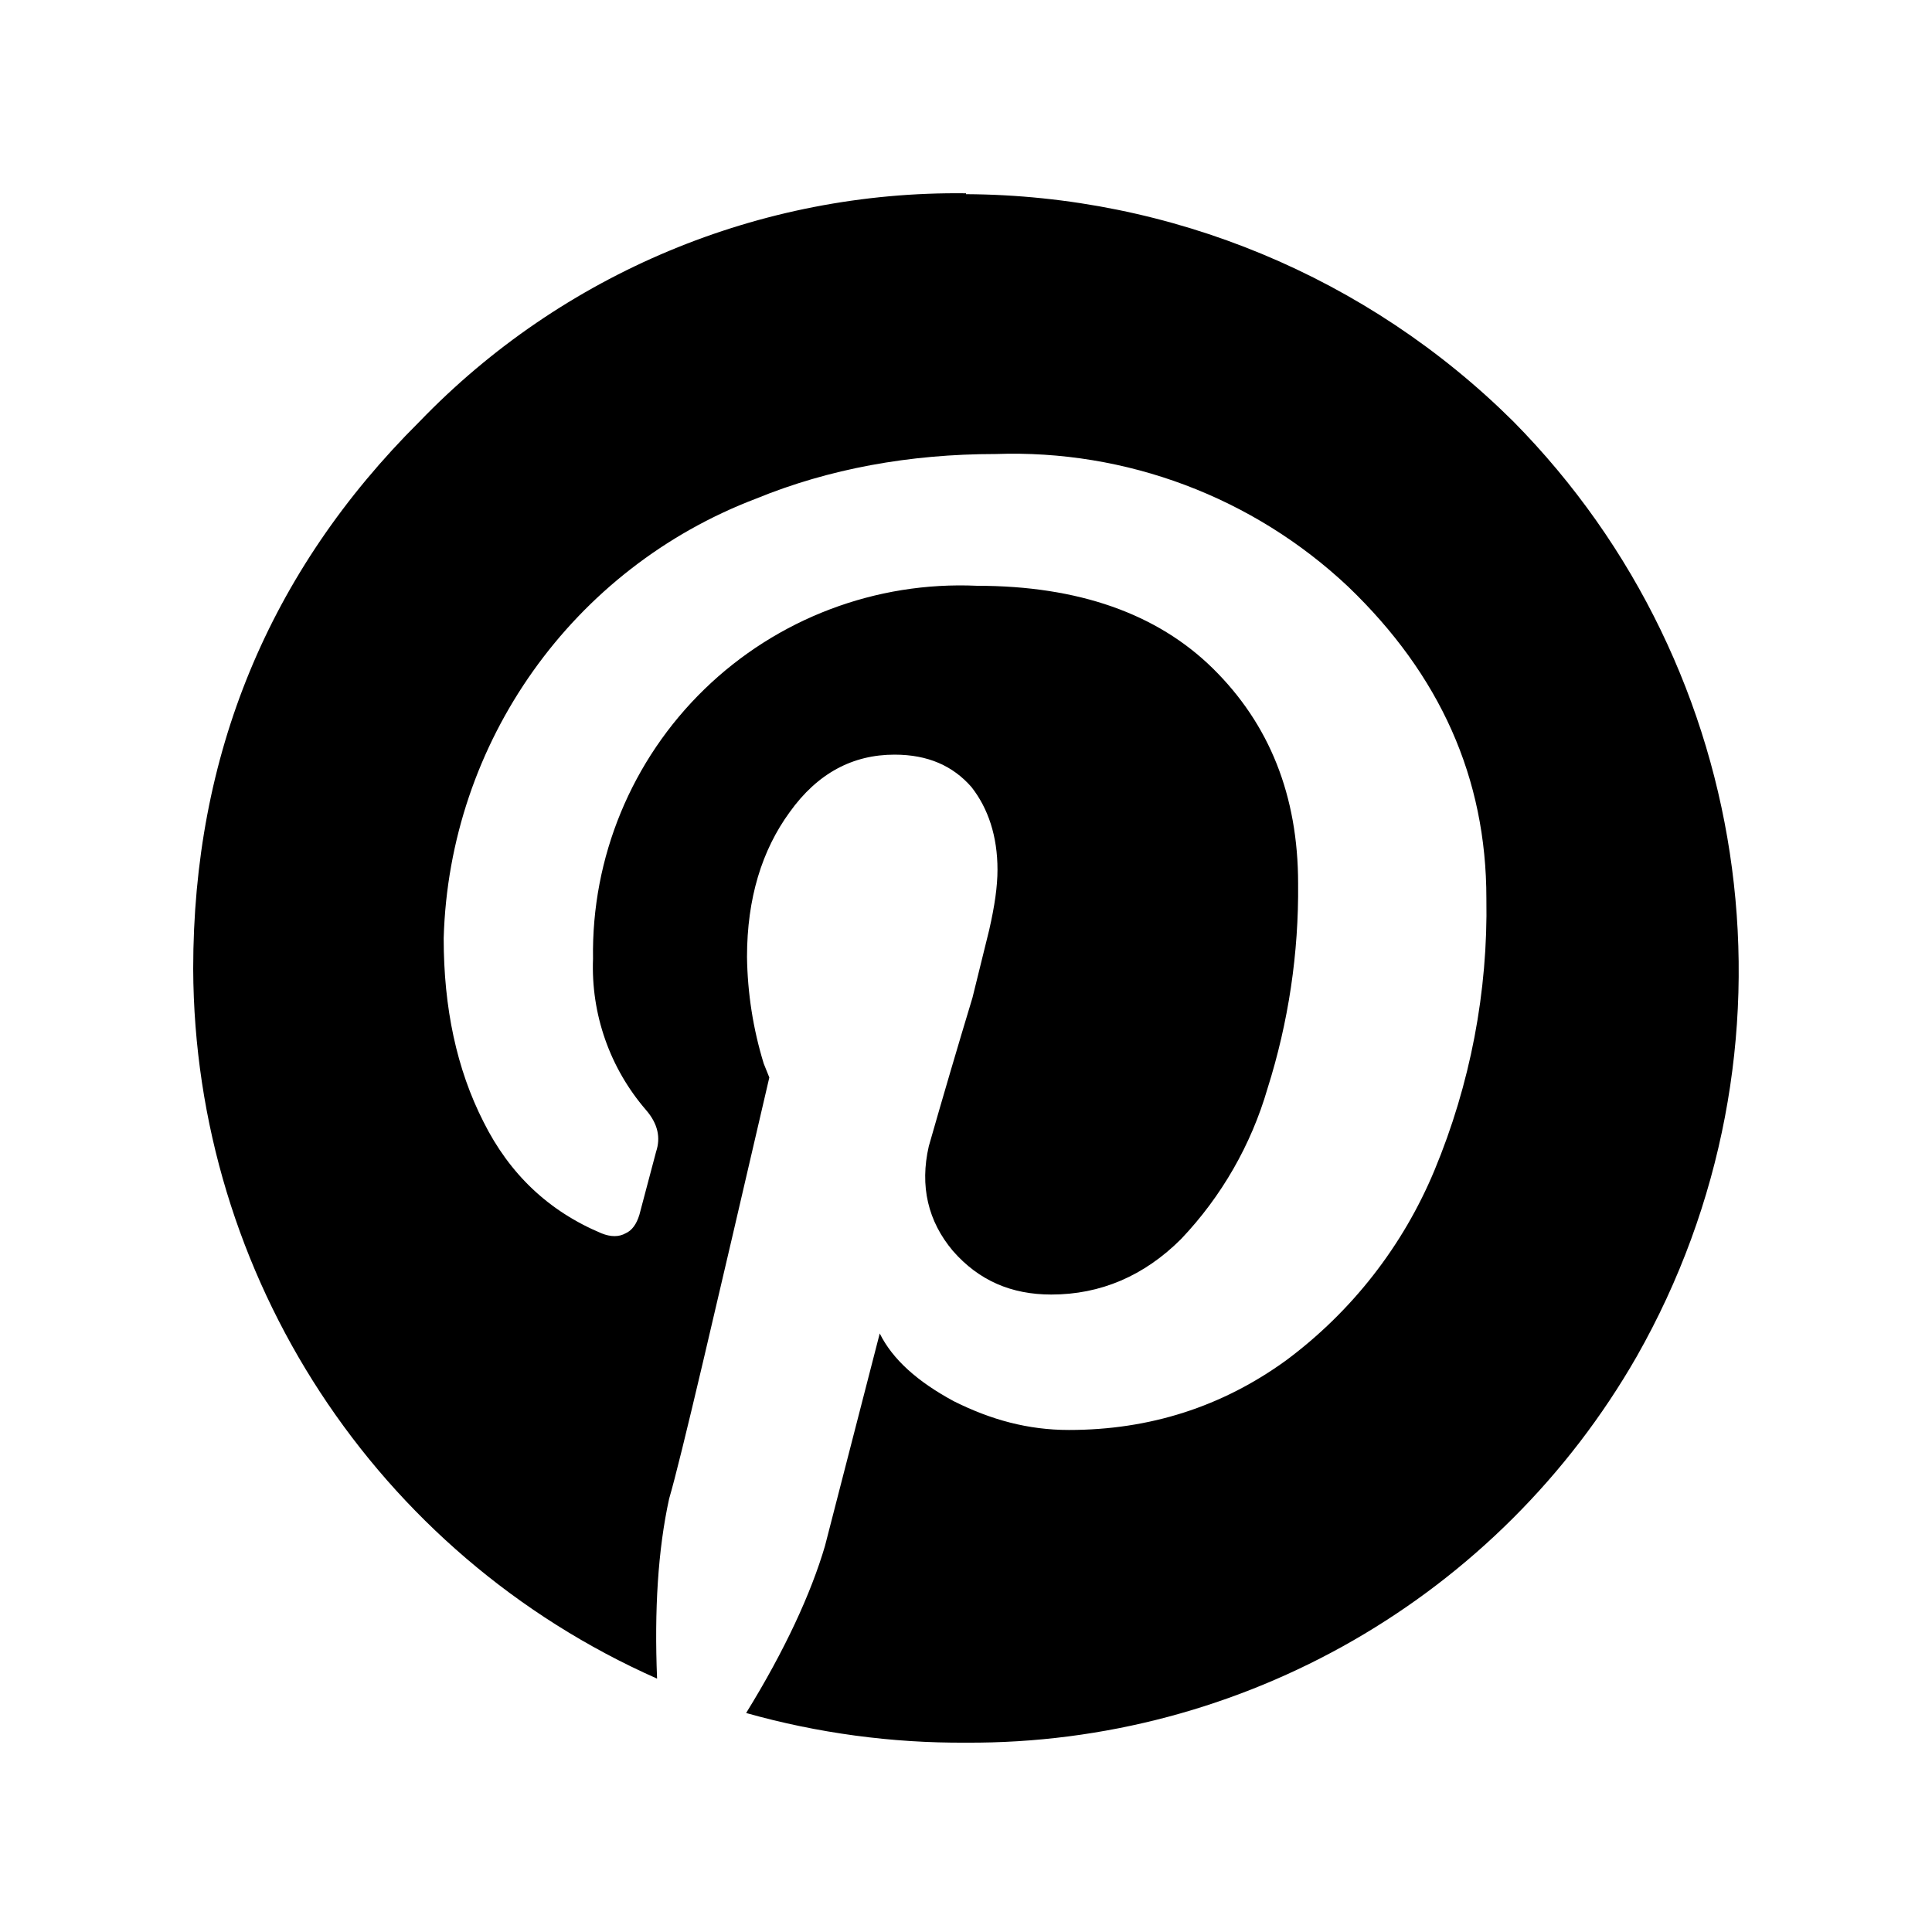
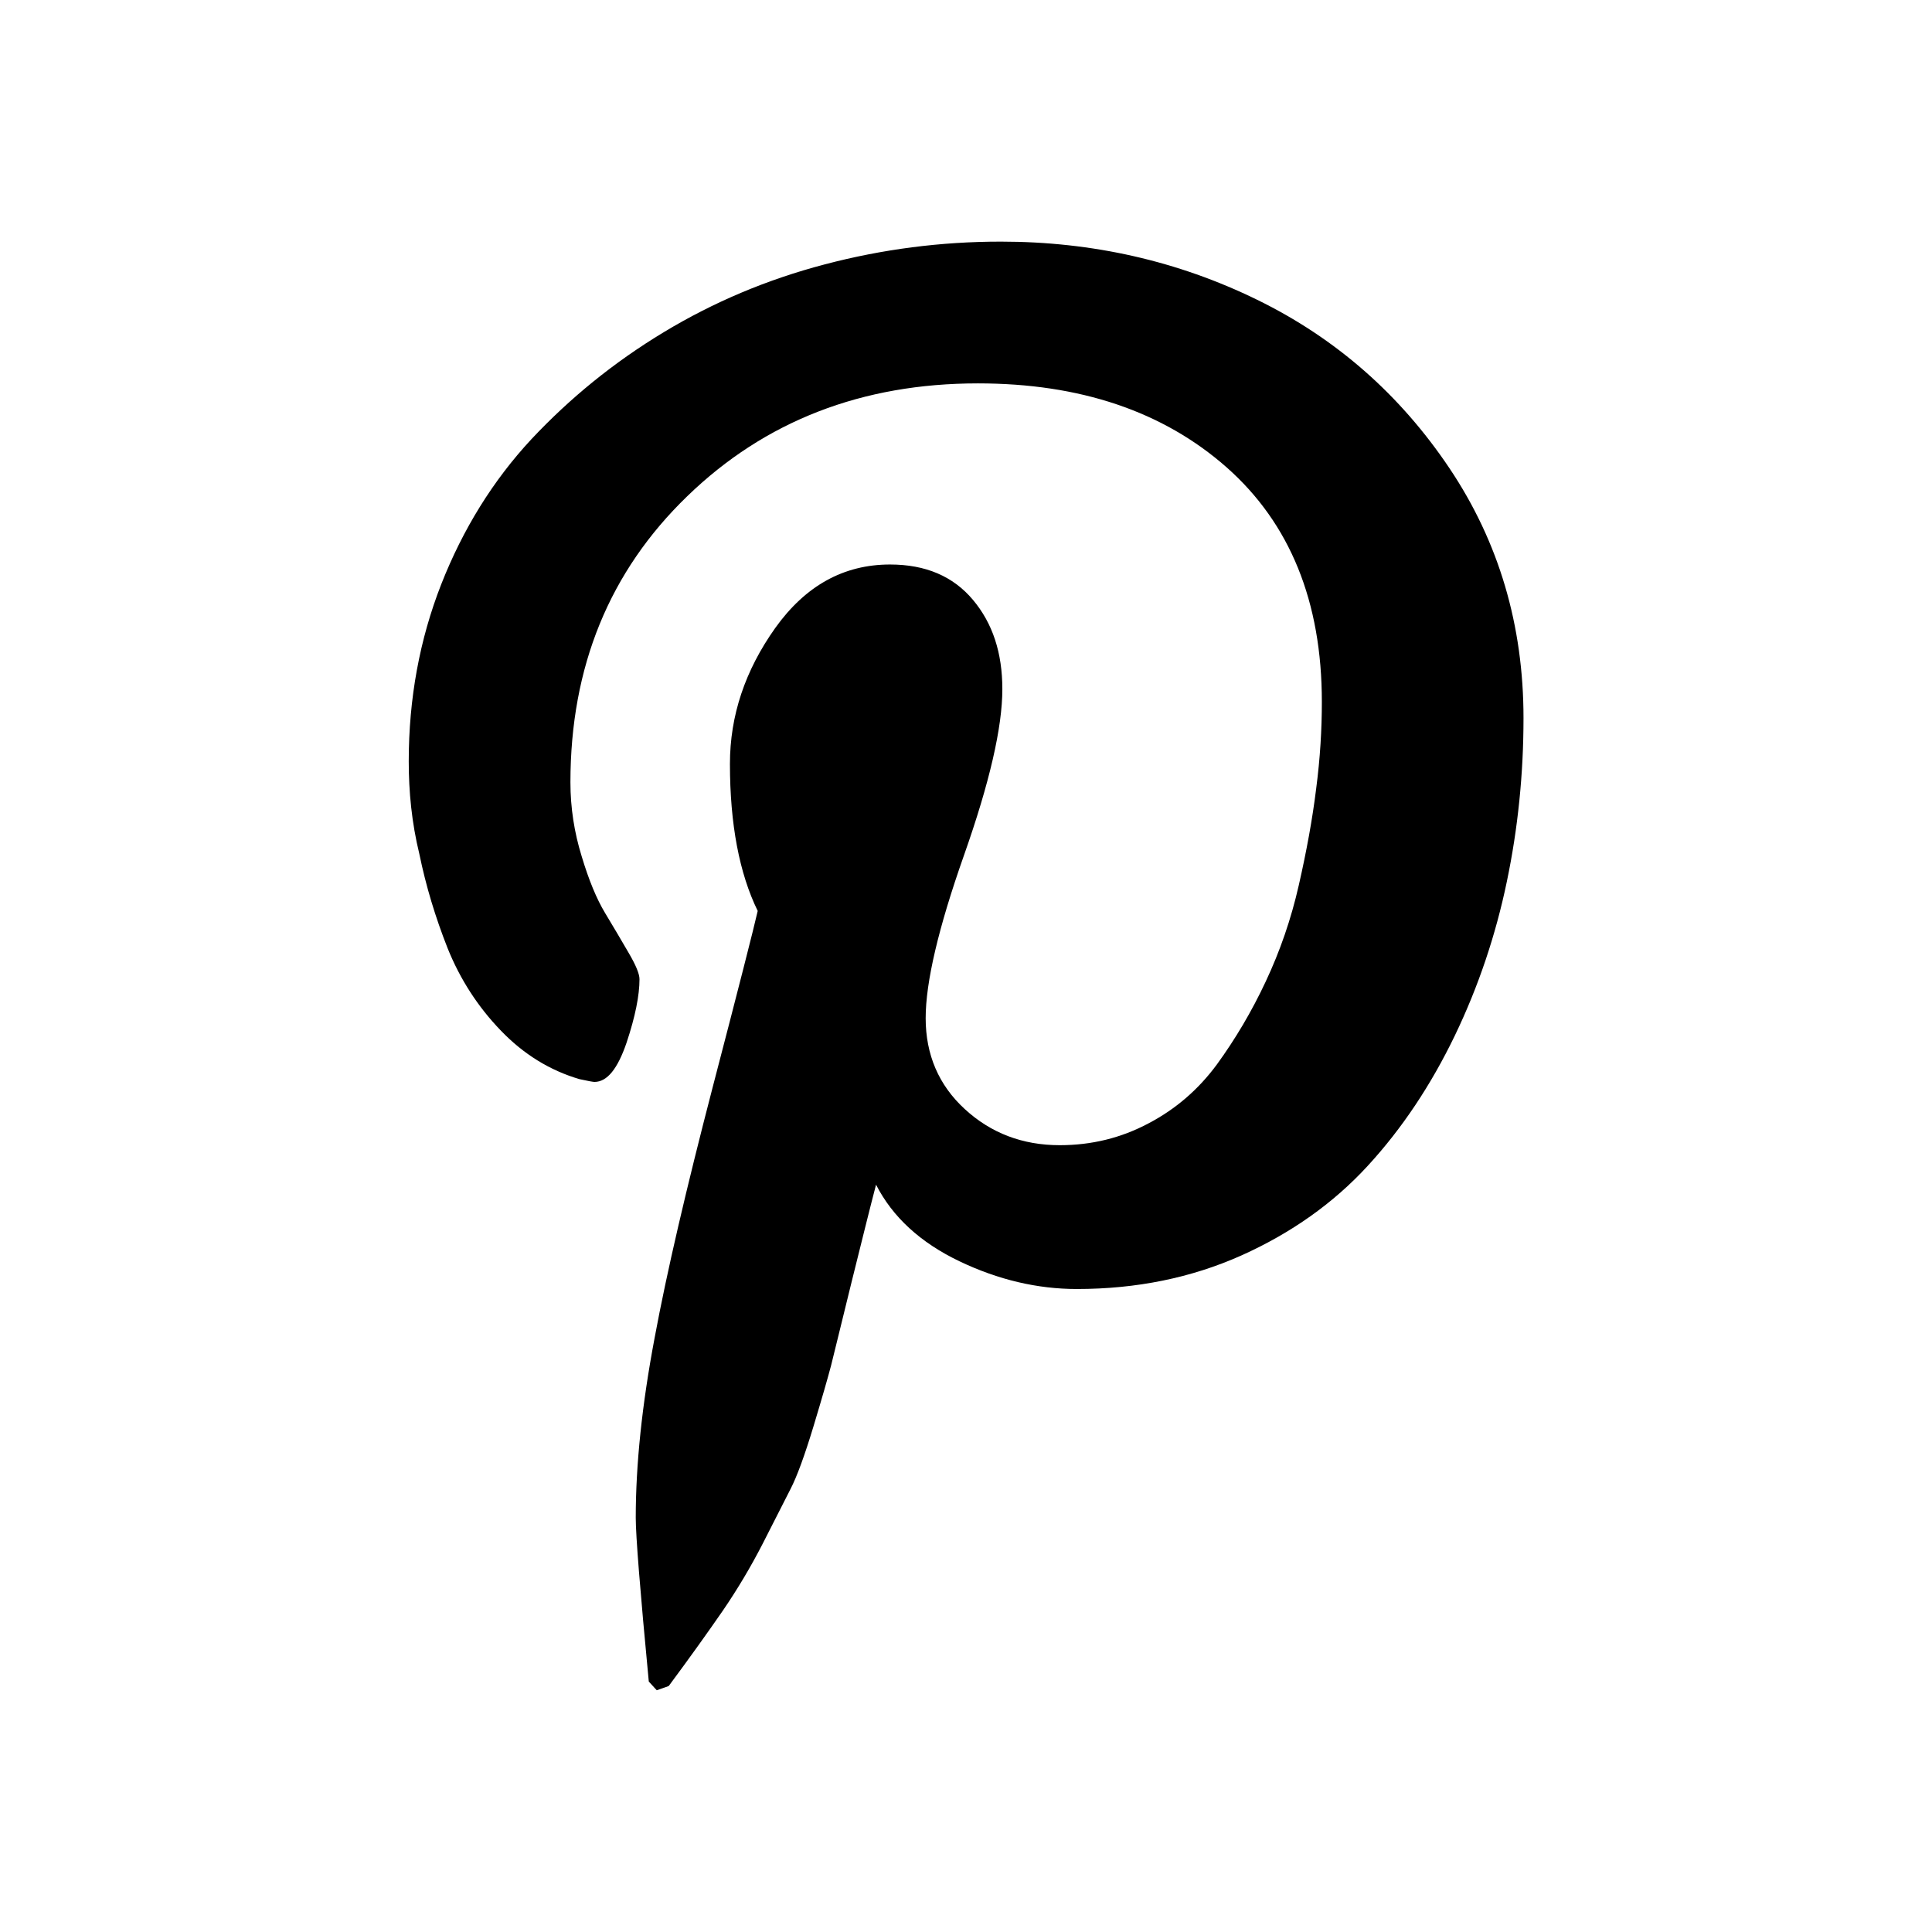
- <svg class="icon icon-pinterest" viewBox="0 0 20 20">
-   <path fill="currentColor" d="M10 2.01a8.1 8.1 0 0 1 5.666 2.353 8.09 8.09 0 0 1 1.277 9.68A7.95 7.95 0 0 1 10 18.04a8.2 8.2 0 0 1-2.276-.307c.403-.653.672-1.24.816-1.729l.567-2.2c.134.27.393.5.768.702.384.192.768.297 1.19.297q1.254 0 2.248-.72a4.7 4.7 0 0 0 1.537-1.969c.37-.89.554-1.848.537-2.813 0-1.249-.48-2.315-1.43-3.227a5.06 5.06 0 0 0-3.65-1.374c-.893 0-1.729.154-2.478.461a5.02 5.02 0 0 0-3.236 4.552c0 .72.134 1.355.413 1.902.269.538.672.922 1.22 1.152.096.039.182.039.25 0 .066-.028.114-.096.143-.192l.173-.653c.048-.144.02-.288-.105-.432a2.26 2.26 0 0 1-.548-1.565 3.803 3.803 0 0 1 3.976-3.861c1.047 0 1.863.288 2.44.855.585.576.883 1.315.883 2.228a6.8 6.8 0 0 1-.317 2.122 3.8 3.8 0 0 1-.893 1.556c-.384.384-.836.576-1.345.576-.413 0-.749-.144-1.018-.451-.259-.307-.345-.672-.25-1.085q.22-.77.452-1.537l.173-.701c.057-.25.086-.451.086-.624 0-.346-.096-.634-.269-.855-.192-.22-.451-.336-.797-.336-.432 0-.797.192-1.085.595-.288.394-.442.893-.442 1.499.005.374.063.746.173 1.104l.058.144c-.576 2.478-.913 3.938-1.037 4.36-.116.528-.154 1.153-.125 1.863A8.07 8.07 0 0 1 2 10.03c0-2.208.778-4.11 2.343-5.666A7.72 7.72 0 0 1 10 2.001z" />
+ <svg xmlns="http://www.w3.org/2000/svg" class="icon icon-pinterest" width="16" height="16" viewBox="0 0 16 16" fill="none">
+   <path d="M3.385 6.305C3.385 5.786 3.475 5.296 3.654 4.839C3.834 4.381 4.083 3.979 4.401 3.637C4.721 3.296 5.083 3.001 5.497 2.751C5.911 2.501 6.355 2.314 6.832 2.189C7.307 2.064 7.792 2.001 8.289 2.001C9.048 2.001 9.755 2.162 10.41 2.482C11.063 2.801 11.594 3.267 12.004 3.878C12.413 4.488 12.617 5.178 12.617 5.947C12.617 6.409 12.571 6.86 12.479 7.301C12.387 7.743 12.244 8.17 12.048 8.577C11.851 8.985 11.612 9.345 11.327 9.655C11.043 9.964 10.695 10.211 10.281 10.397C9.867 10.582 9.413 10.675 8.918 10.675C8.592 10.675 8.267 10.599 7.945 10.445C7.624 10.291 7.393 10.081 7.255 9.811C7.206 9.998 7.139 10.269 7.051 10.623C6.965 10.976 6.908 11.204 6.883 11.307C6.856 11.41 6.807 11.581 6.735 11.819C6.663 12.056 6.6 12.228 6.547 12.331C6.495 12.433 6.419 12.583 6.318 12.781C6.217 12.978 6.105 13.165 5.986 13.339C5.865 13.514 5.716 13.723 5.538 13.963L5.439 13.998L5.373 13.926C5.301 13.171 5.265 12.719 5.265 12.569C5.265 12.127 5.317 11.631 5.421 11.081C5.523 10.531 5.685 9.839 5.901 9.008C6.118 8.177 6.242 7.689 6.275 7.544C6.123 7.233 6.045 6.826 6.045 6.326C6.045 5.927 6.17 5.553 6.42 5.201C6.671 4.85 6.987 4.675 7.371 4.675C7.665 4.675 7.893 4.772 8.057 4.967C8.221 5.162 8.301 5.407 8.301 5.707C8.301 6.024 8.195 6.483 7.983 7.084C7.771 7.685 7.666 8.134 7.666 8.432C7.666 8.734 7.774 8.987 7.99 9.185C8.206 9.384 8.469 9.484 8.776 9.484C9.04 9.484 9.285 9.424 9.512 9.303C9.739 9.184 9.927 9.02 10.078 8.815C10.229 8.607 10.365 8.379 10.482 8.129C10.6 7.878 10.692 7.613 10.756 7.331C10.82 7.05 10.869 6.783 10.9 6.531C10.933 6.279 10.947 6.04 10.947 5.813C10.947 4.982 10.683 4.334 10.158 3.87C9.631 3.406 8.944 3.175 8.099 3.175C7.139 3.175 6.335 3.486 5.692 4.109C5.048 4.731 4.724 5.521 4.724 6.479C4.724 6.69 4.756 6.894 4.817 7.091C4.876 7.288 4.941 7.445 5.011 7.561C5.08 7.675 5.145 7.786 5.205 7.889C5.265 7.991 5.296 8.065 5.296 8.109C5.296 8.243 5.261 8.419 5.189 8.635C5.115 8.852 5.028 8.96 4.923 8.96C4.913 8.96 4.871 8.953 4.799 8.937C4.554 8.865 4.336 8.731 4.147 8.534C3.957 8.337 3.81 8.109 3.707 7.853C3.605 7.595 3.527 7.336 3.473 7.073C3.409 6.811 3.385 6.555 3.385 6.305Z" fill="black" />
</svg>
